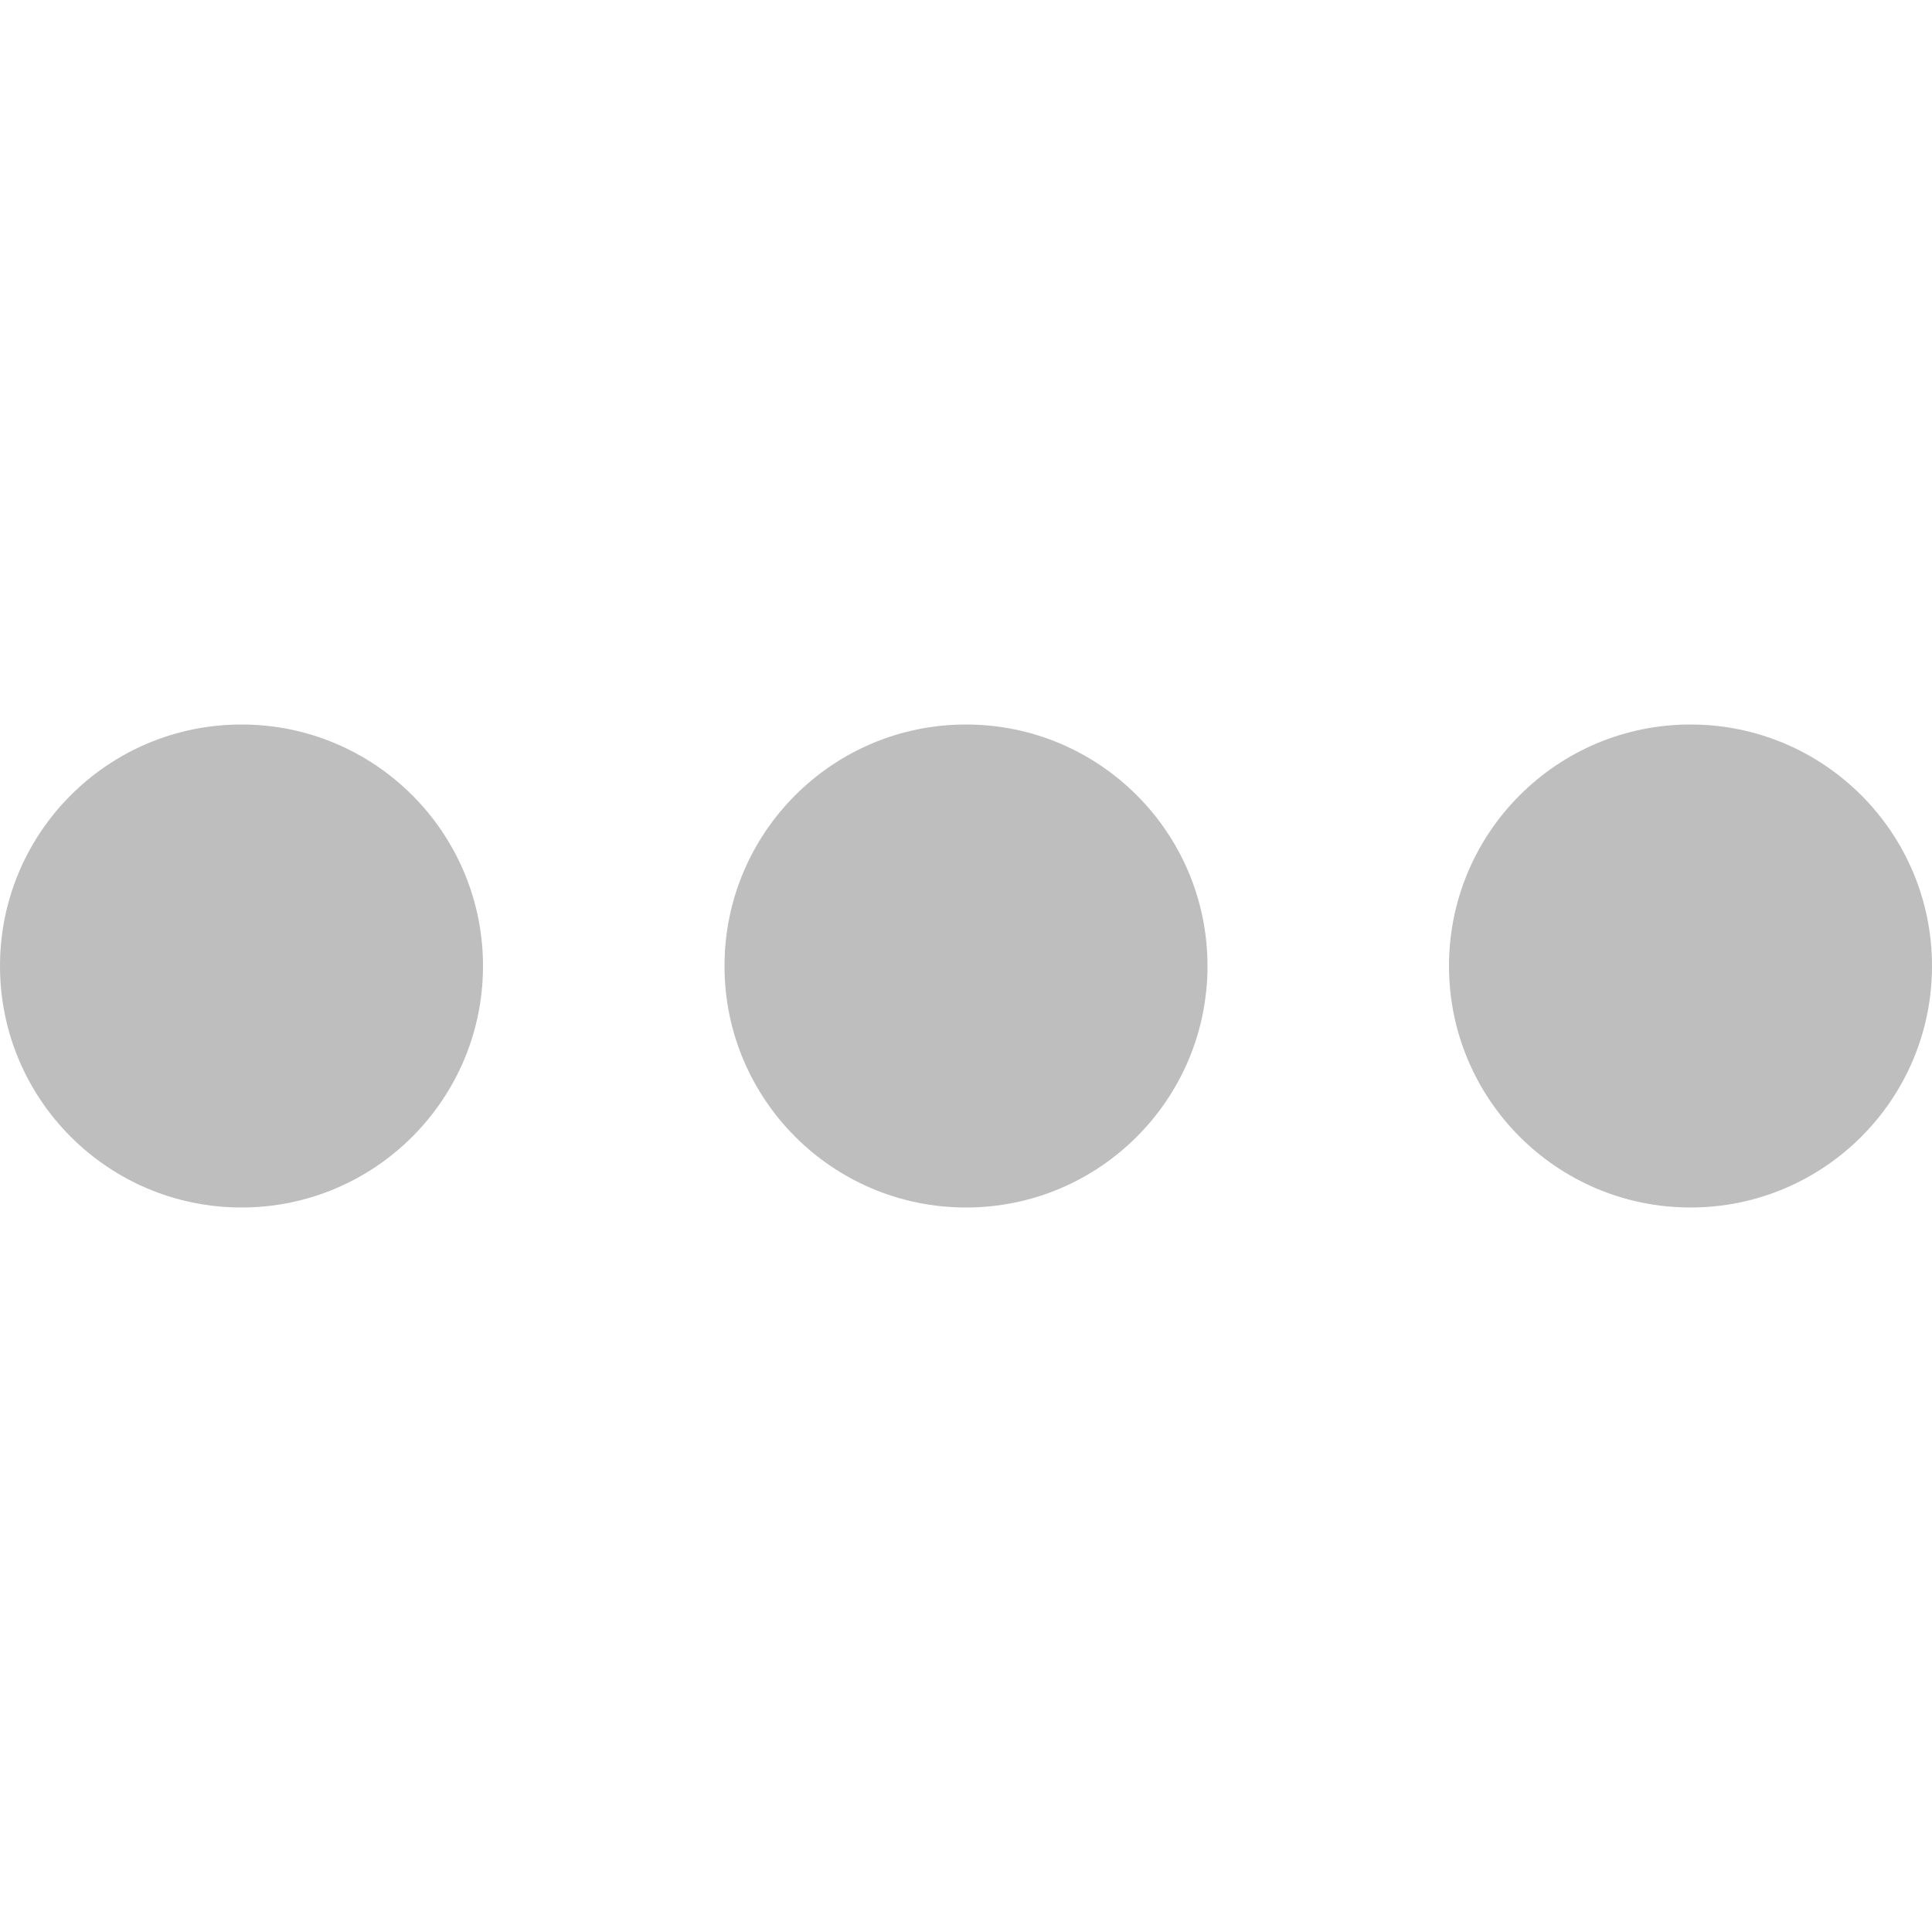
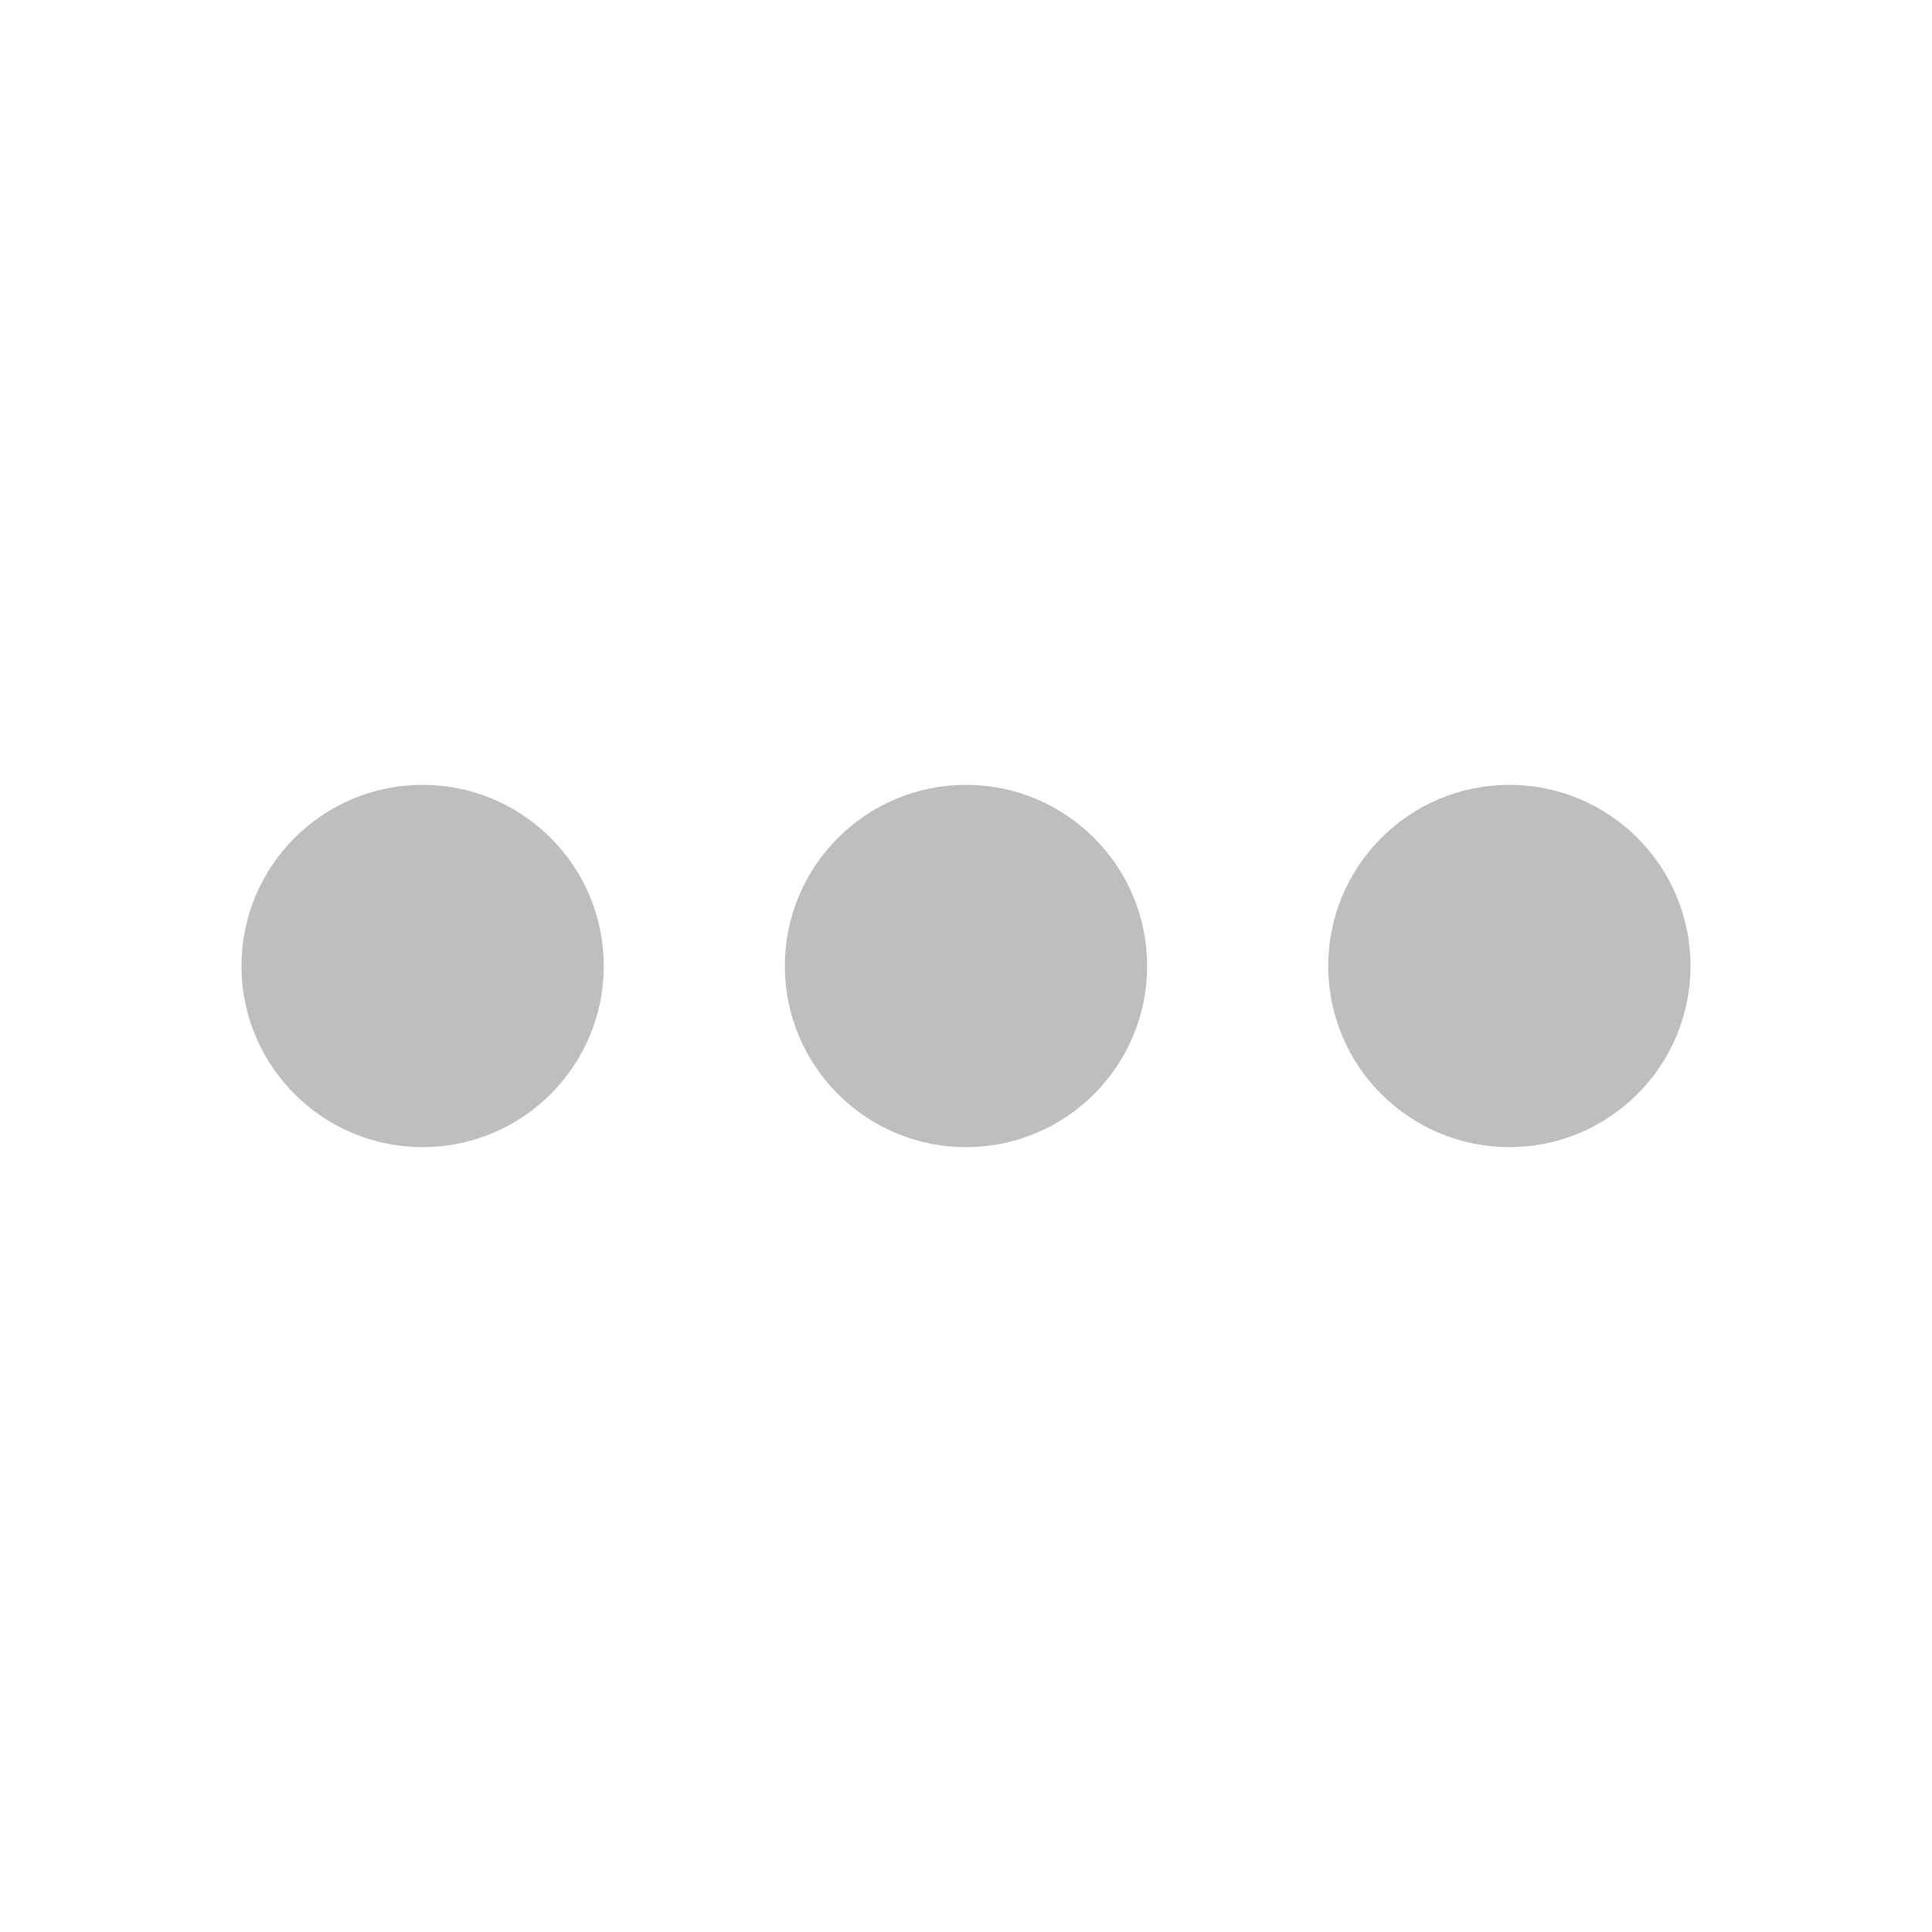
<svg xmlns="http://www.w3.org/2000/svg" id="svg7384" style="enable-background:new" height="16" width="16" version="1.1">
  <defs id="defs7386">
    <filter id="filter7554" color-interpolation-filters="sRGB">
      <feBlend id="feBlend7556" in2="BackgroundImage" mode="darken" />
    </filter>
  </defs>
-   <g id="layer9" transform="translate(-347 211)" style="fill:#bebebe;fill-opacity:1">
-     <rect id="rect5458" style="color:#000000;enable-background:new;fill:#bebebe;fill-opacity:1" rx="2" ry="2" transform="rotate(90)" width="4" y="-363" x="-205" height="4" />
-     <rect id="rect5460" style="color:#000000;enable-background:new;fill:#bebebe;fill-opacity:1" rx="2" ry="2" transform="rotate(90)" width="4" y="-357" x="-205" height="4" />
-     <rect id="rect5462" style="color:#000000;enable-background:new;fill:#bebebe;fill-opacity:1" rx="2" ry="2" transform="rotate(90)" width="4" y="-351" x="-205" height="4" />
+   <g id="layer9" transform="matrix(0.75,0,0,0.75,-258.25,160.25)" style="fill:#bebebe;fill-opacity:1">
+     <rect id="rect5458" style="color:#000000;fill:#bebebe;fill-opacity:1;enable-background:new" rx="2" ry="2" transform="matrix(0,1,-1,0,0,0)" width="4" y="-363" x="-205" height="4" />
+     <rect id="rect5460" style="color:#000000;fill:#bebebe;fill-opacity:1;enable-background:new" rx="2" ry="2" transform="matrix(0,1,-1,0,0,0)" width="4" y="-357" x="-205" height="4" />
+     <rect id="rect5462" style="color:#000000;fill:#bebebe;fill-opacity:1;enable-background:new" rx="2" ry="2" transform="matrix(0,1,-1,0,0,0)" width="4" y="-351" x="-205" height="4" />
  </g>
</svg>
